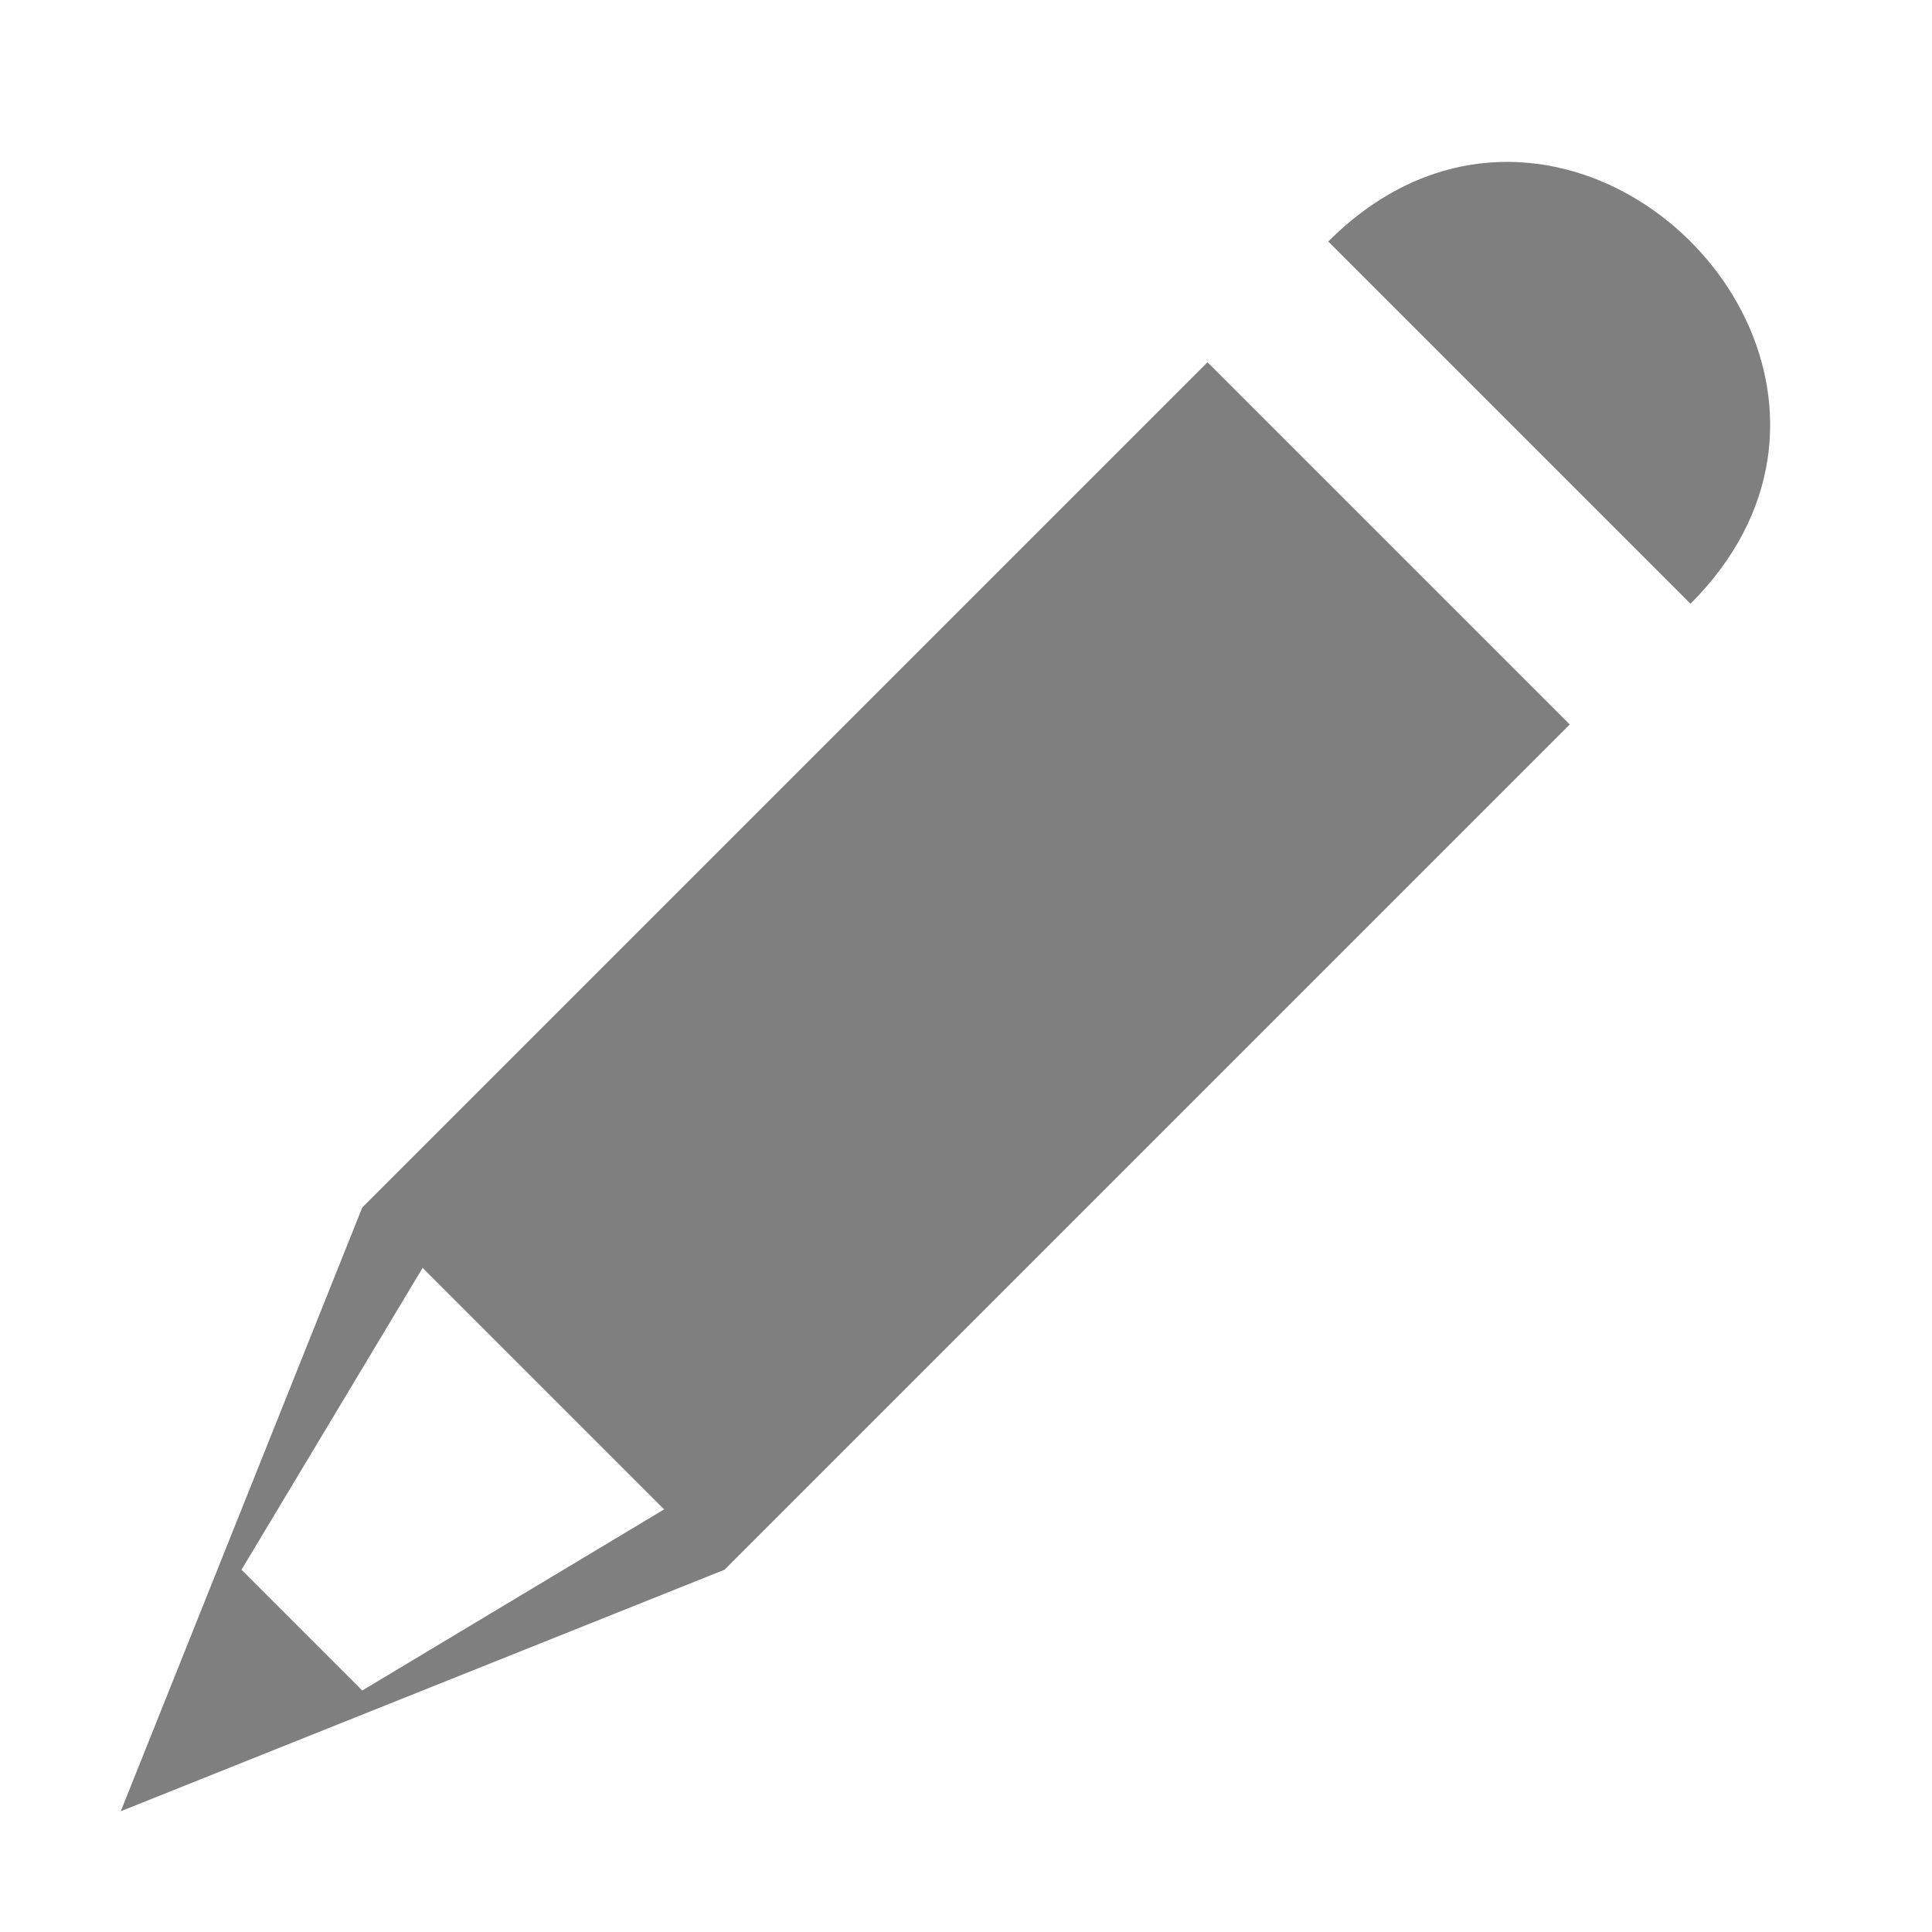
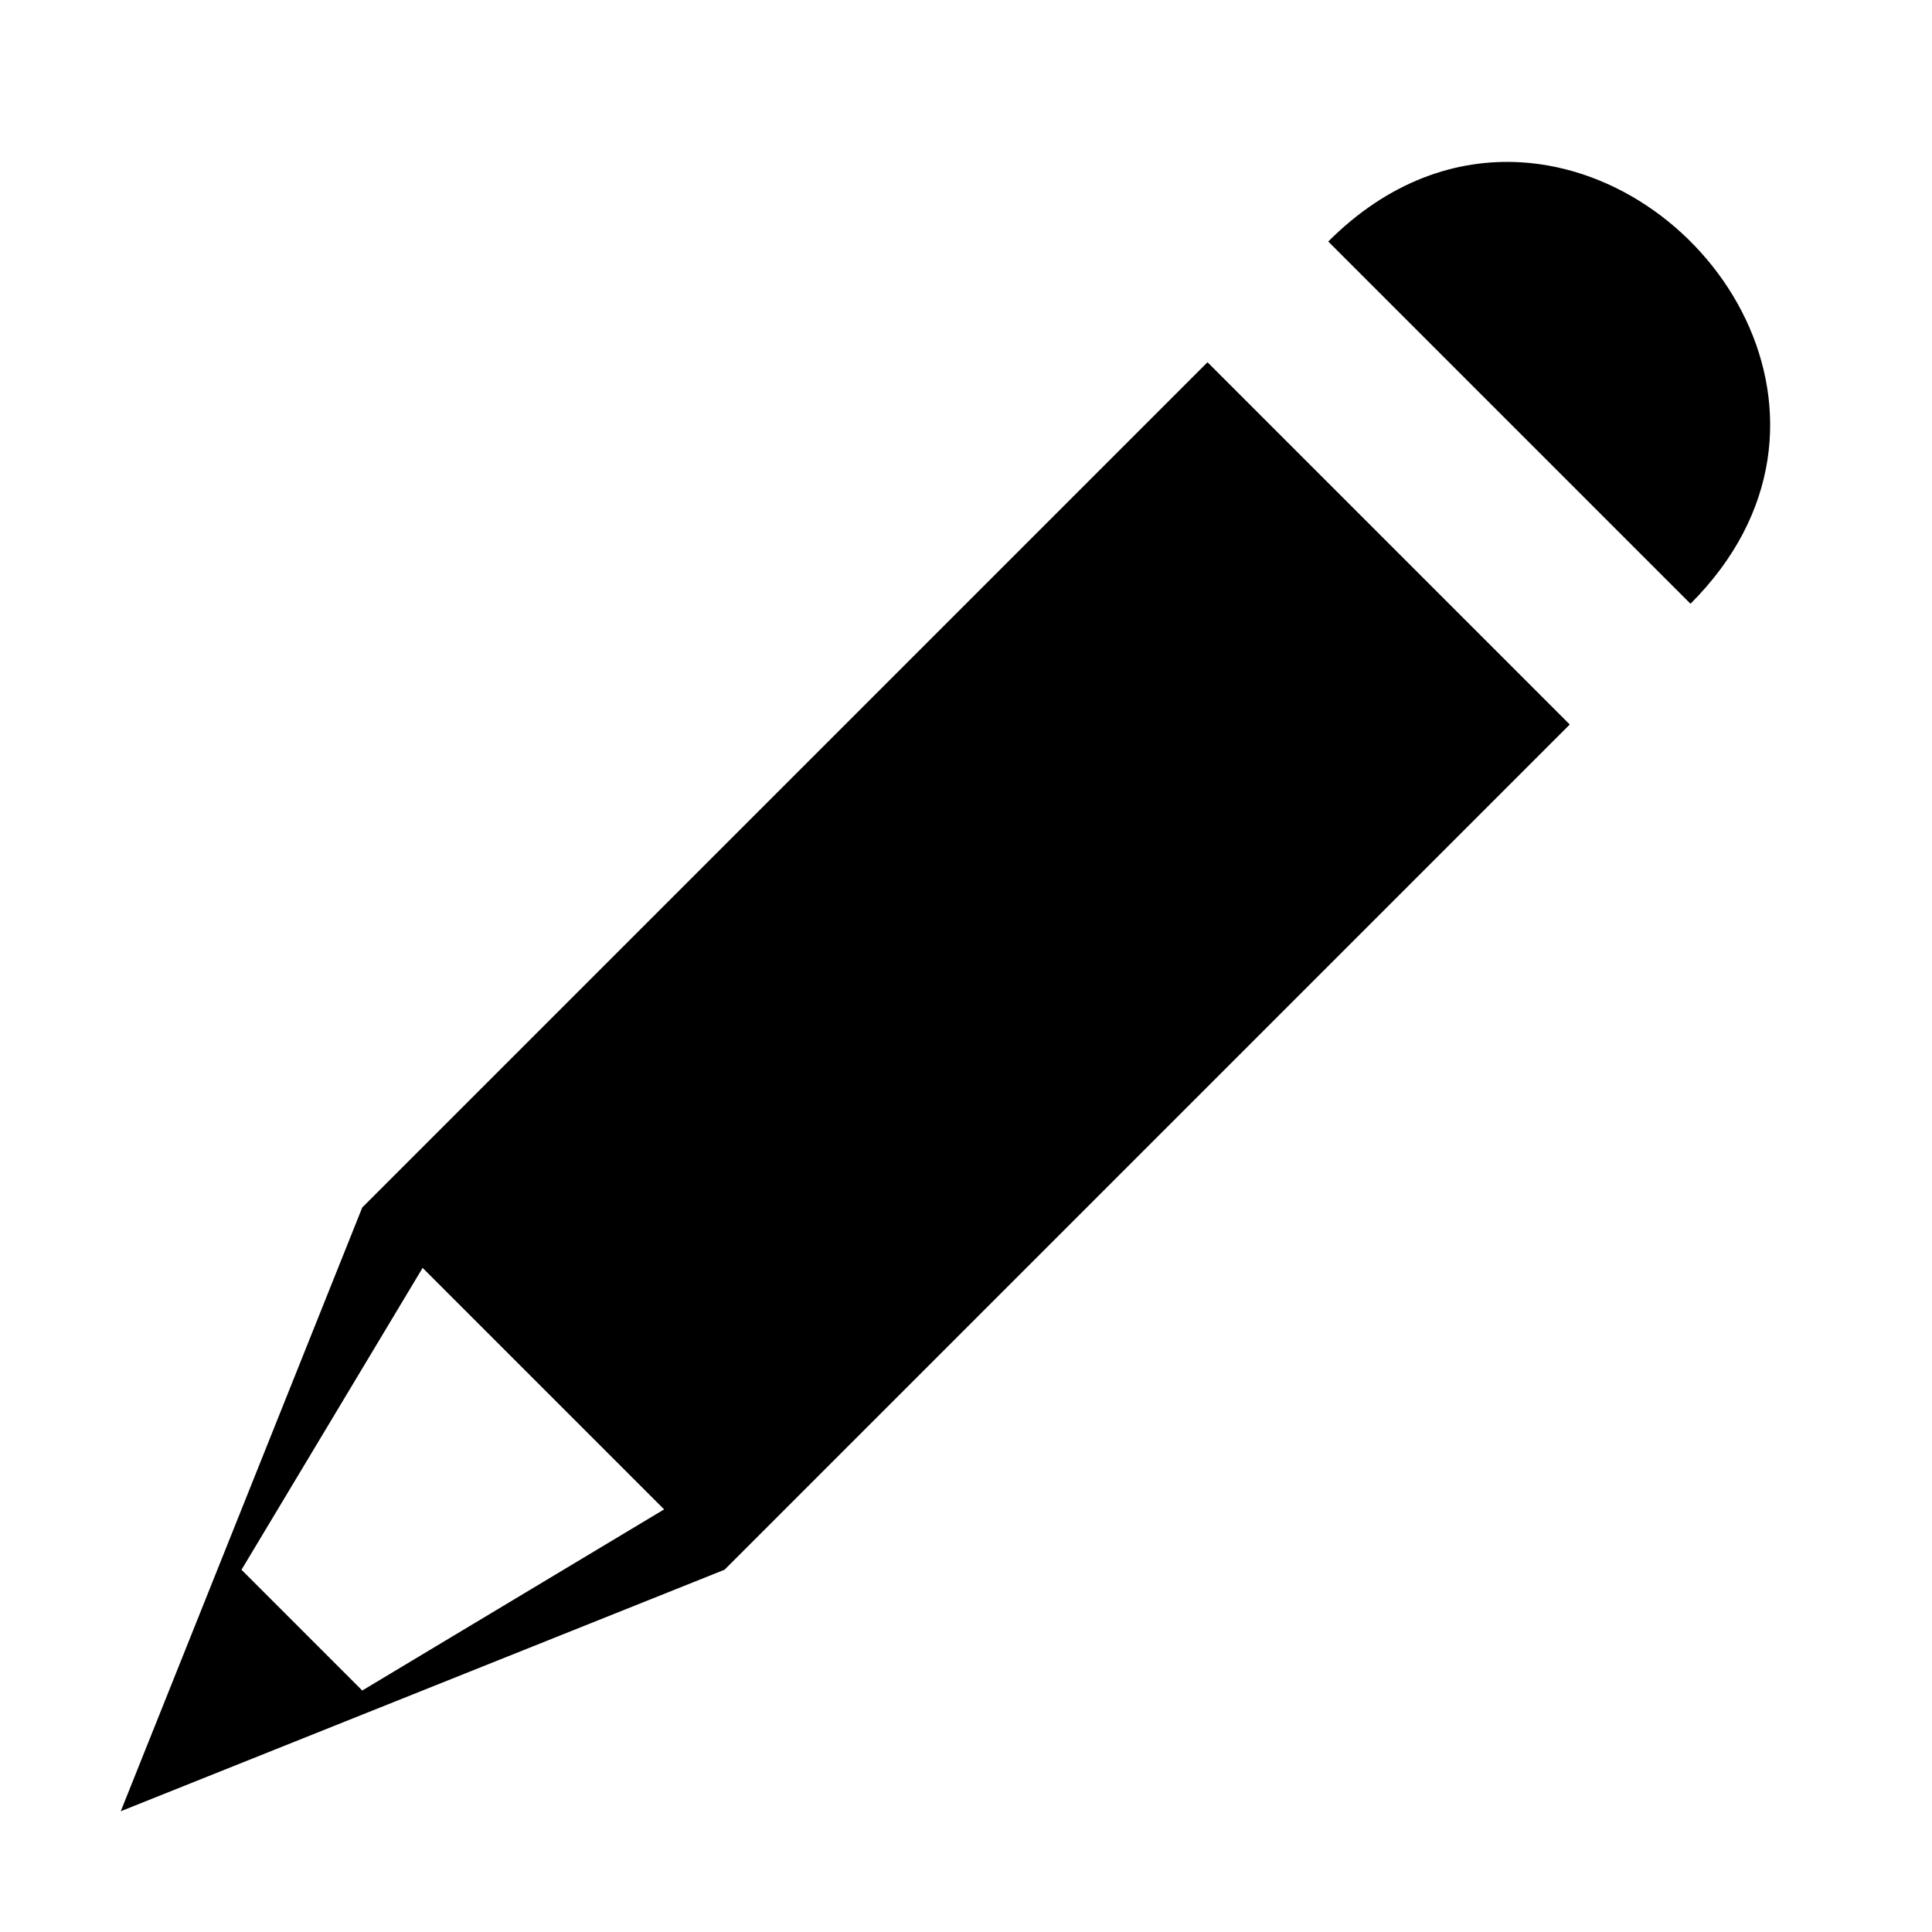
<svg xmlns="http://www.w3.org/2000/svg" height="16" width="16" version="1.1">
-   <g opacity=".5" transform="translate(0 -1036.4)">
-     <path d="m12.594 1.344c-0.532-0.031-1.094 0.156-1.594 0.656l3 3c1.5-1.5 0.188-3.562-1.406-3.656zm-2.594 1.656l-7 7-2 5 5-2 7-7-3-3zm-6.5 7.5l2 2-2.5 1.5-1-1 1.5-2.5z" transform="translate(0 1036.4)" />
+   <g transform="translate(0 -1036.4)">
+     <path style="" d="m12.594 1.344c-0.532-0.031-1.094 0.156-1.594 0.656l3 3c1.5-1.5 0.188-3.562-1.406-3.656zm-2.594 1.656l-7 7-2 5 5-2 7-7-3-3zm-6.5 7.5l2 2-2.5 1.5-1-1 1.5-2.5z" transform="translate(0 1036.4)" />
  </g>
</svg>
